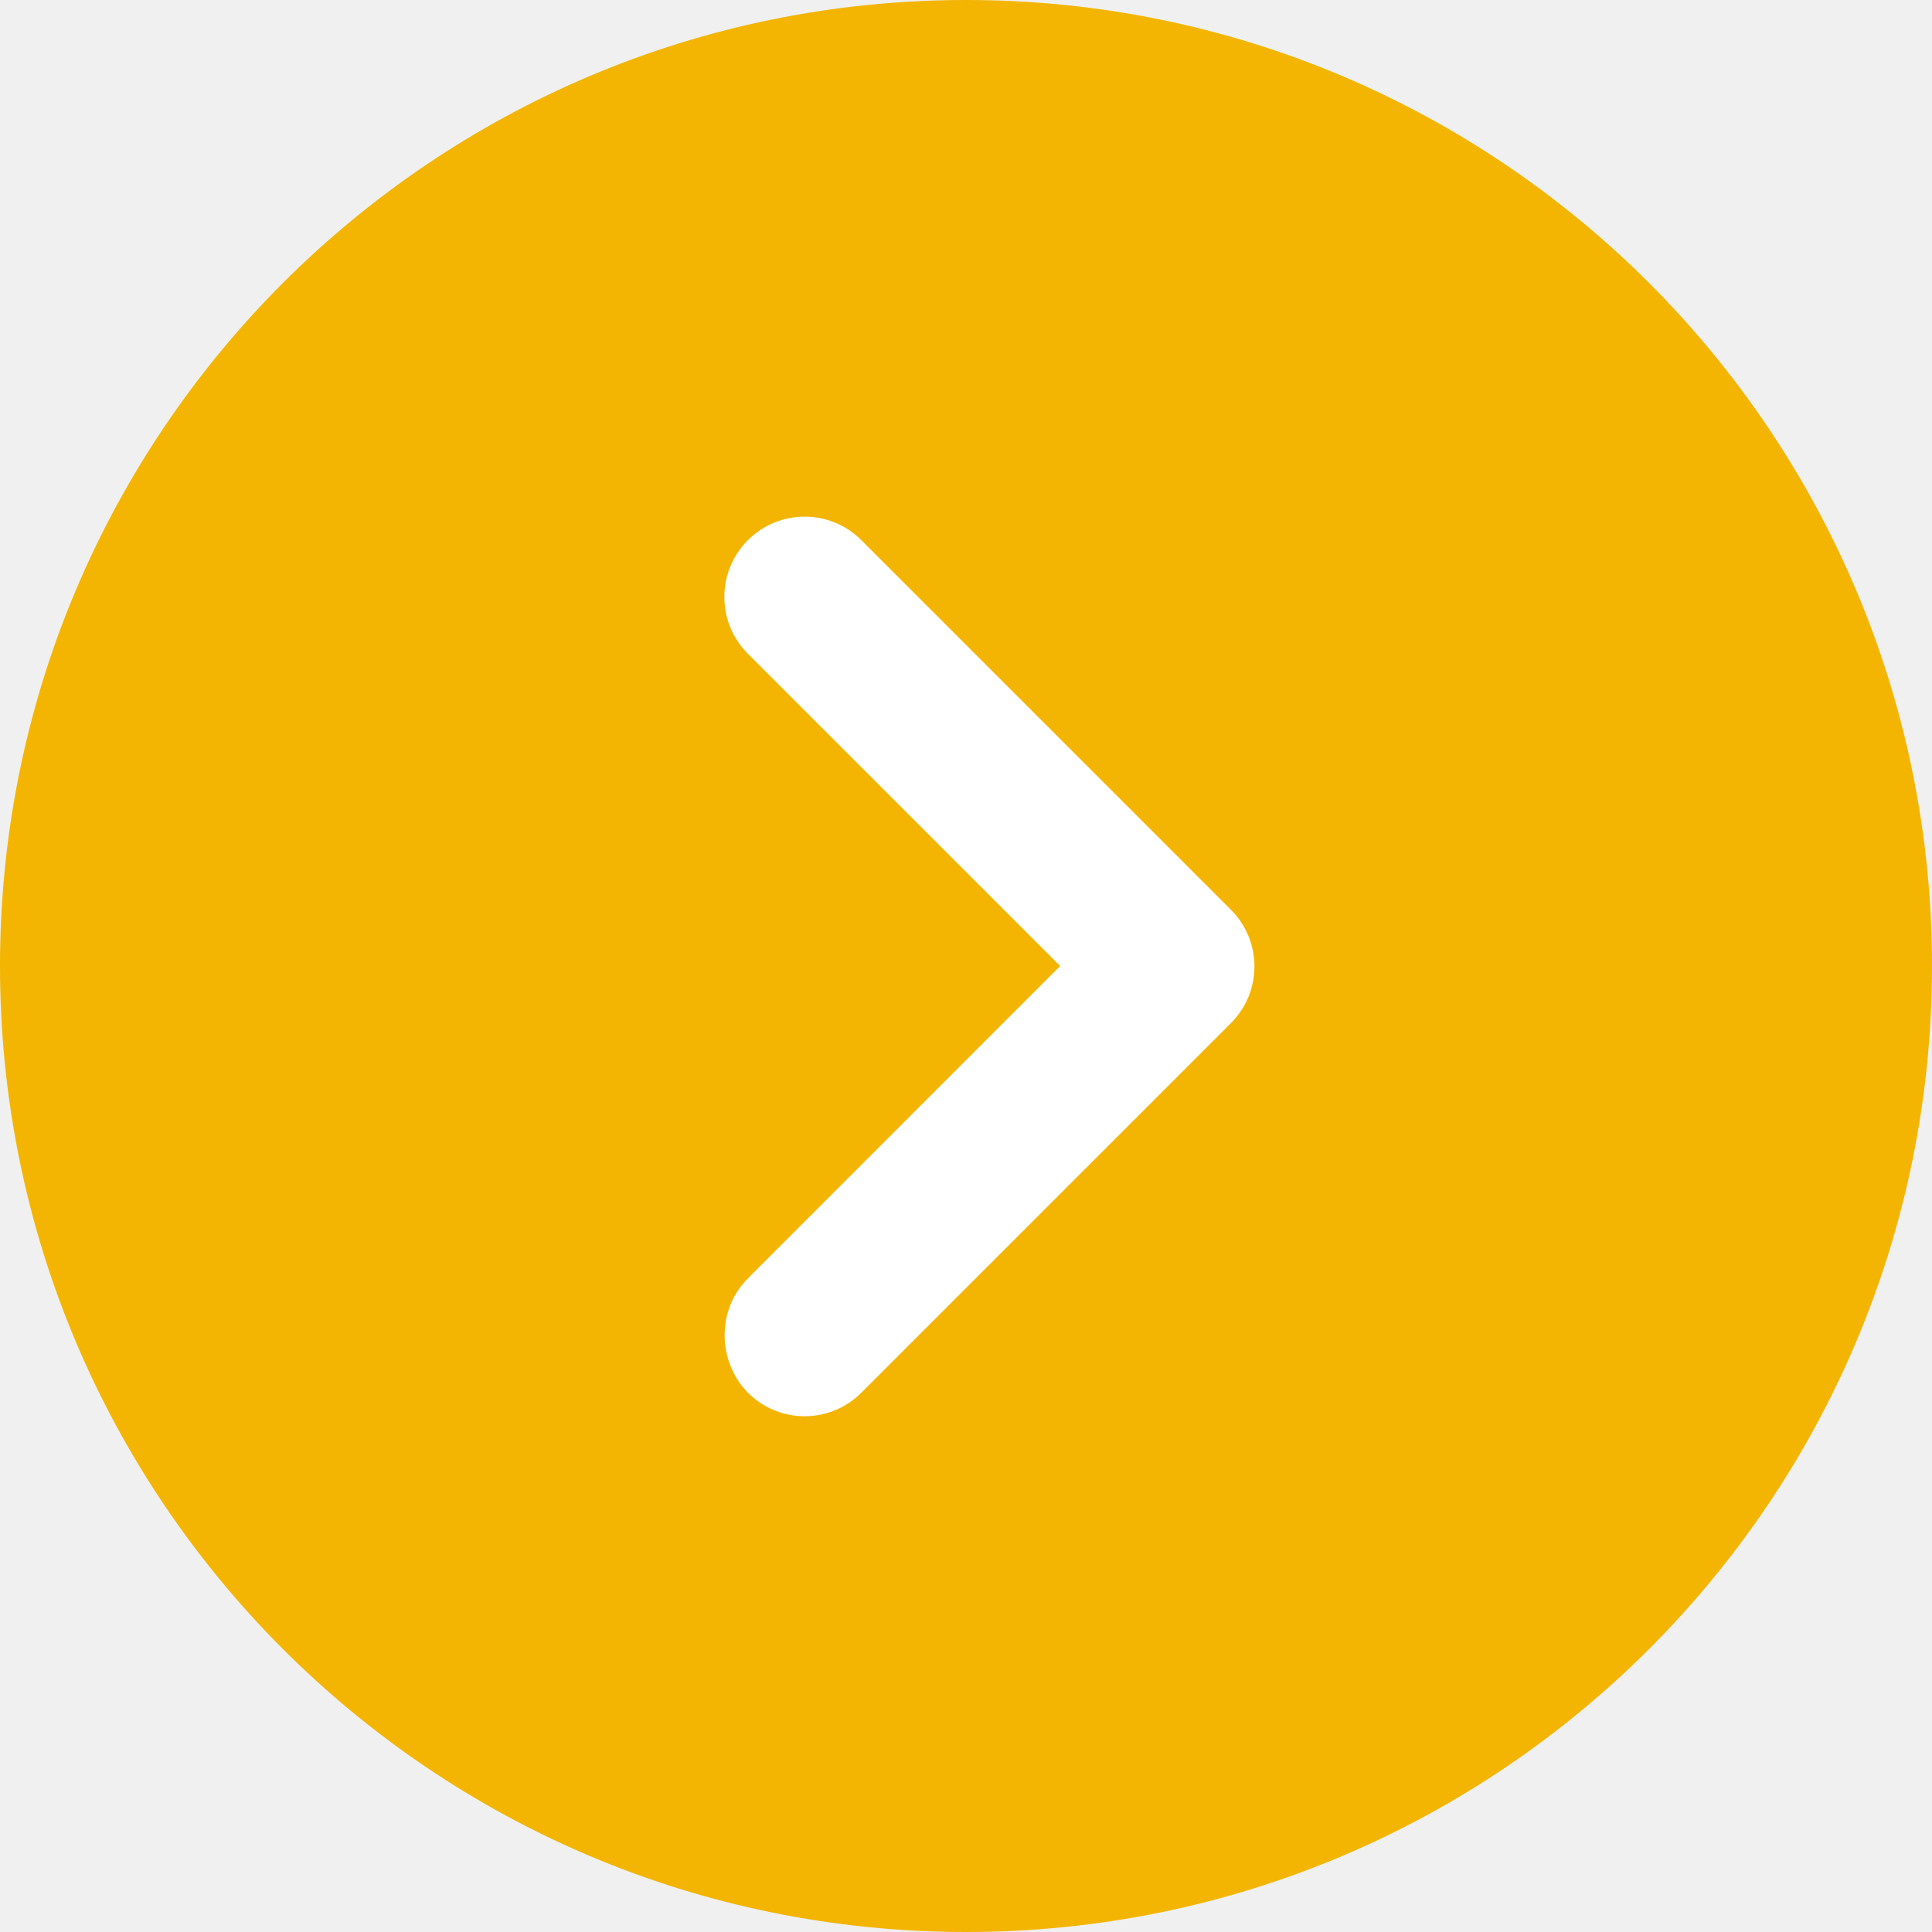
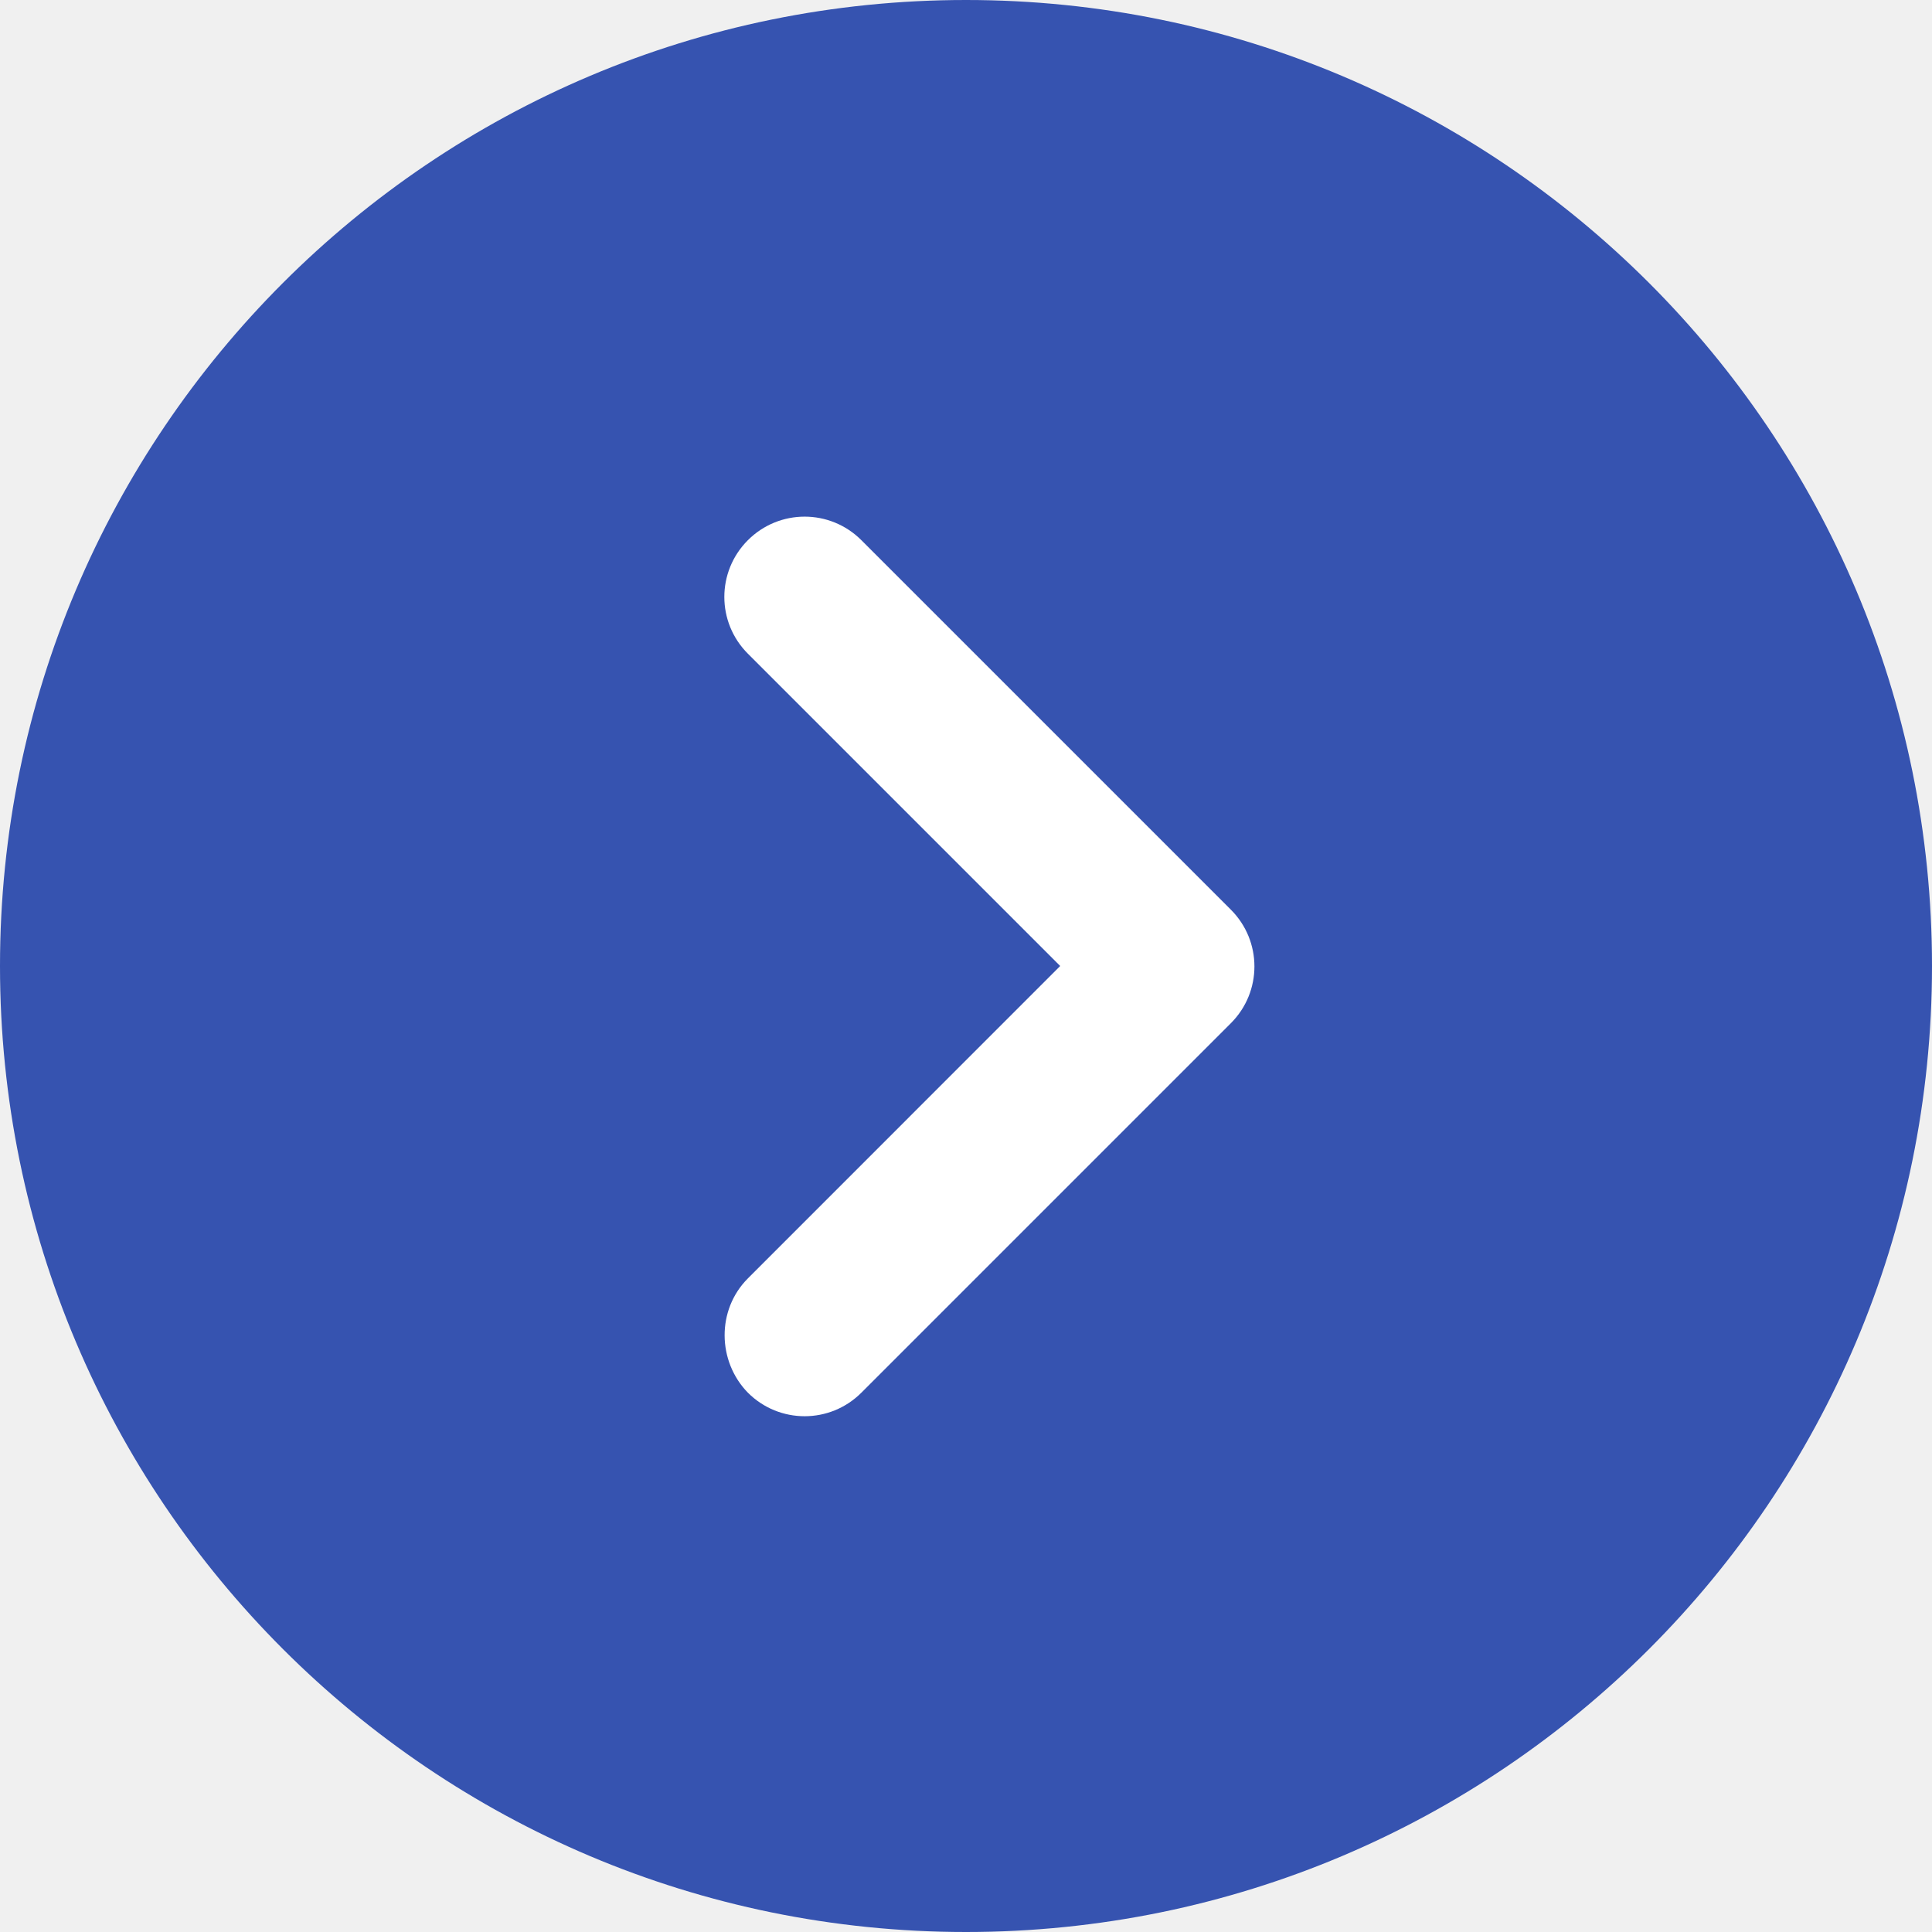
<svg xmlns="http://www.w3.org/2000/svg" width="20" height="20" viewBox="0 0 20 20" fill="none">
-   <rect width="20" height="20" rx="10" fill="#F3B502" />
+   <rect width="20" height="20" rx="10" fill="#3653B0" />
  <path d="M7.742 13.234L10.975 10L7.742 6.767C7.417 6.442 7.417 5.917 7.742 5.592C8.067 5.267 8.592 5.267 8.917 5.592L12.742 9.417C13.067 9.742 13.067 10.267 12.742 10.592L8.917 14.417C8.592 14.742 8.067 14.742 7.742 14.417C7.425 14.092 7.417 13.559 7.742 13.234Z" fill="white" />
</svg>
